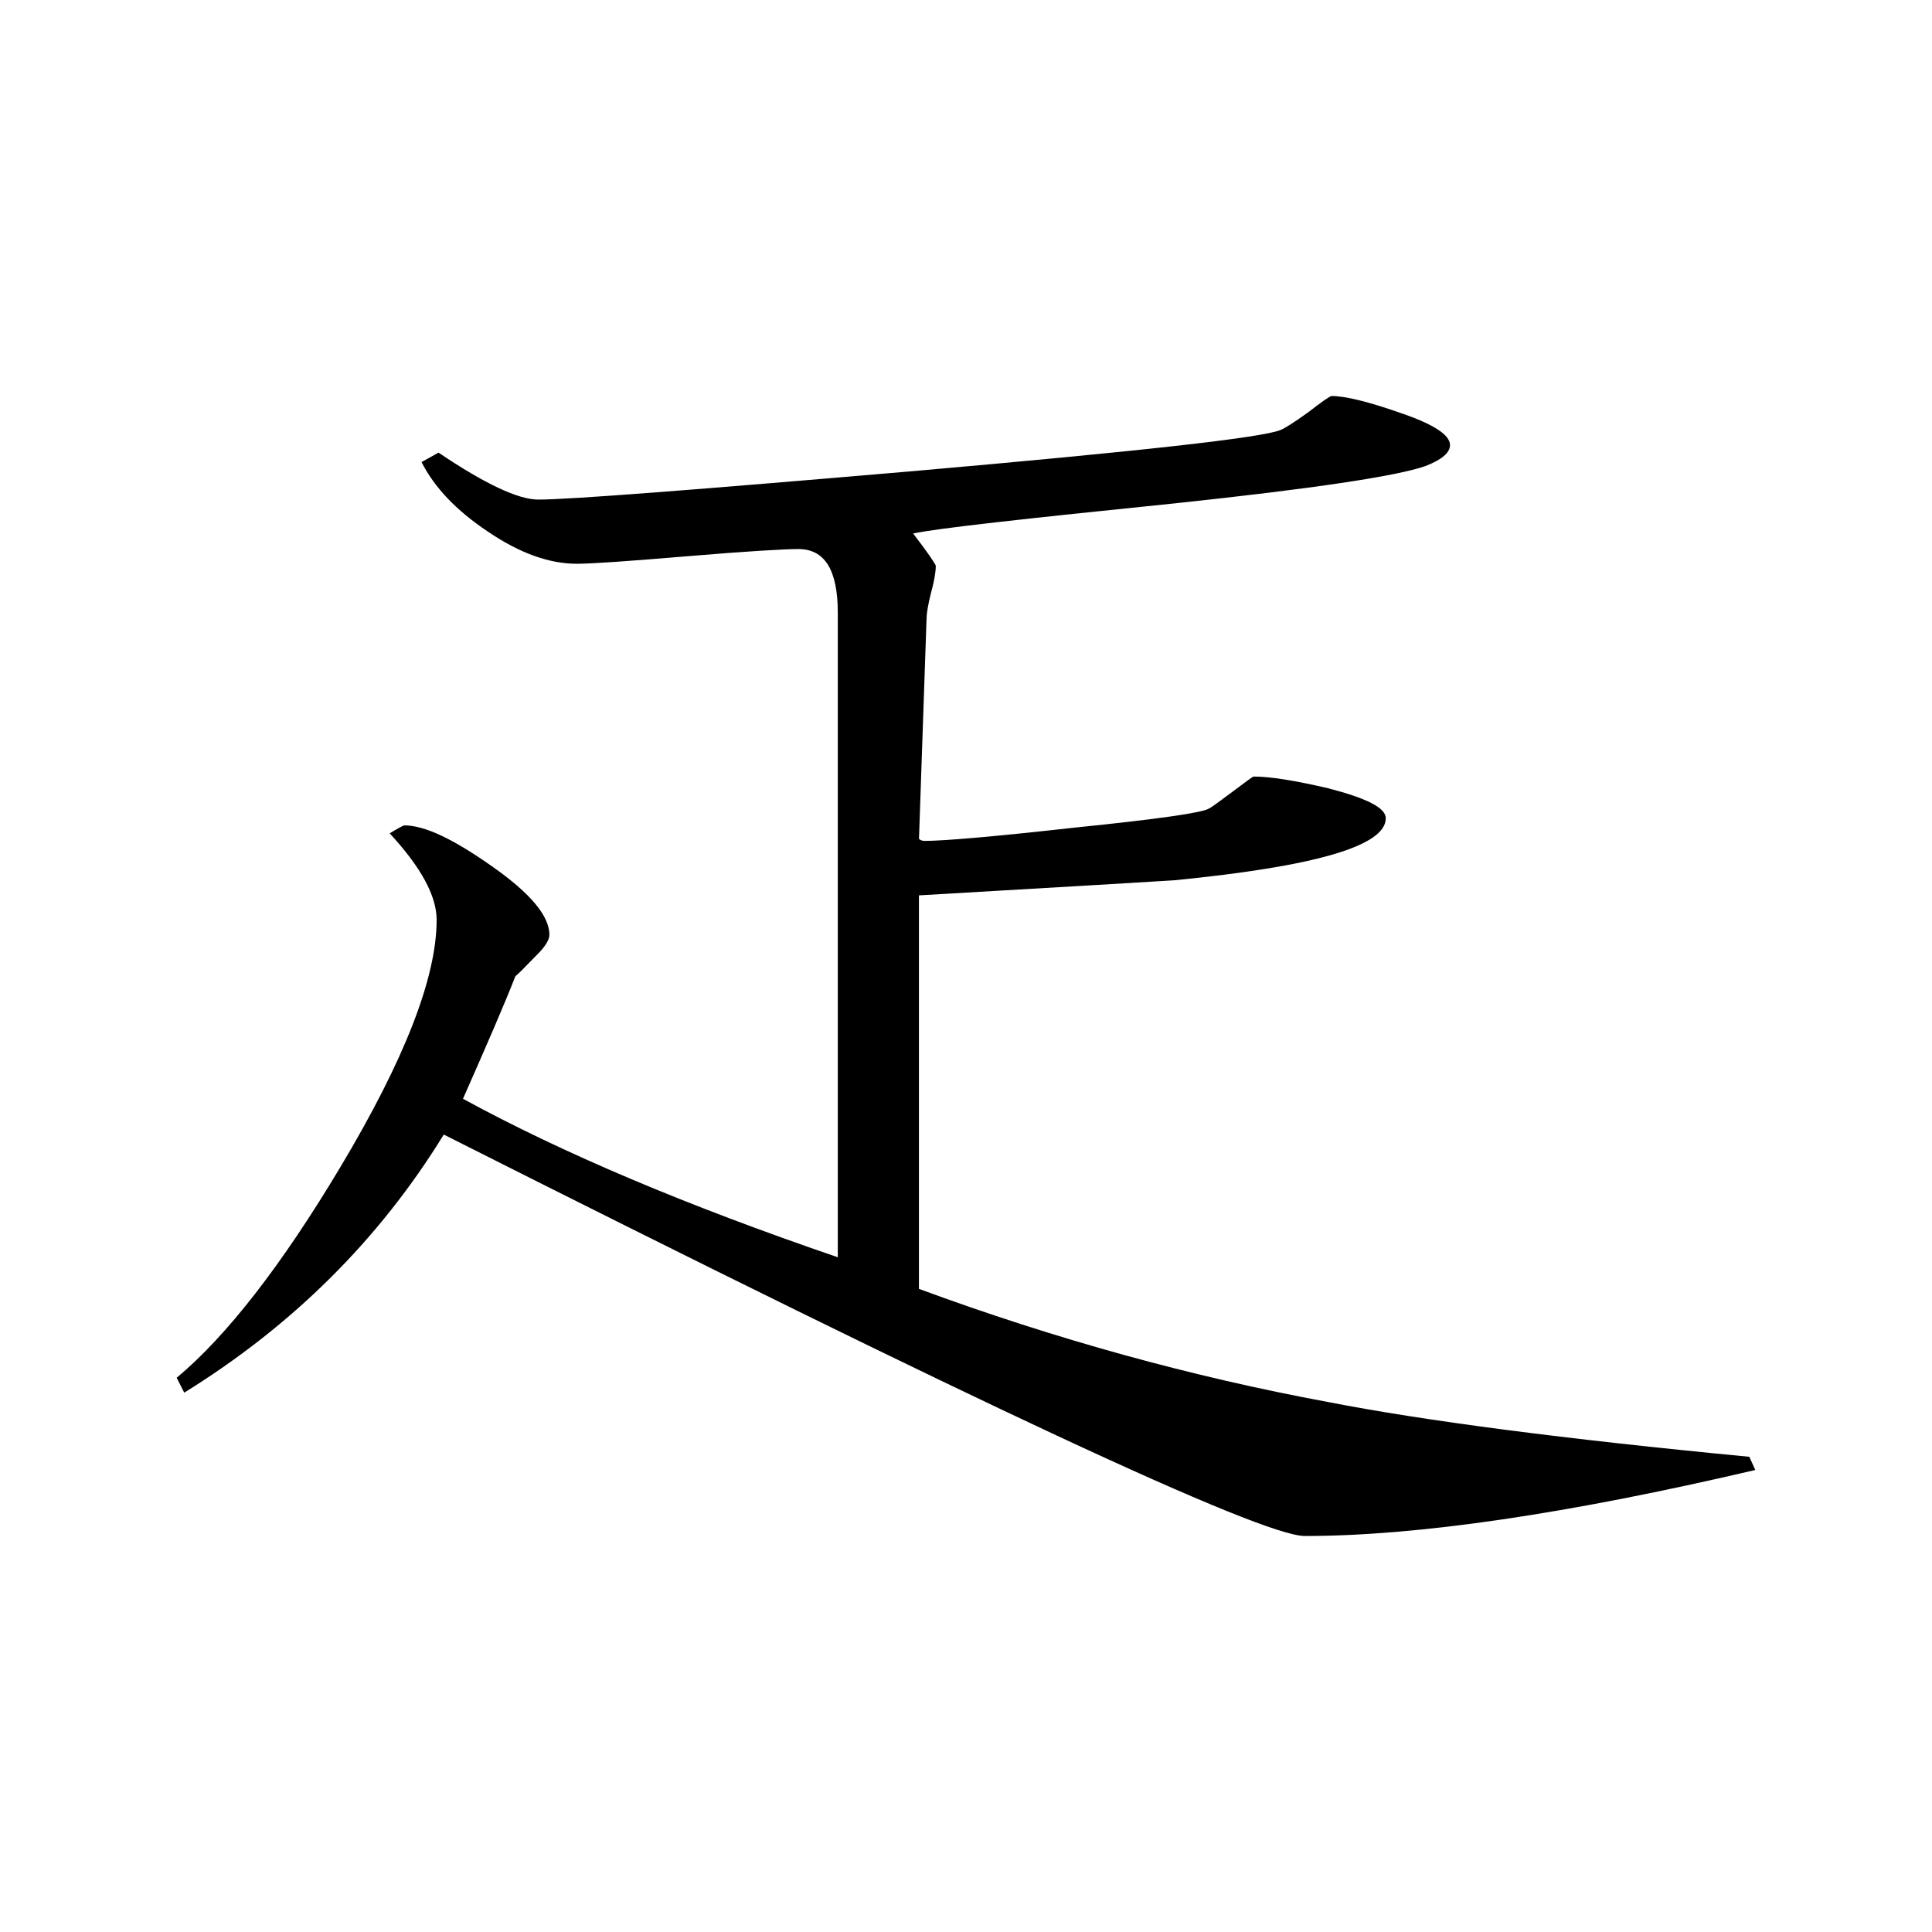
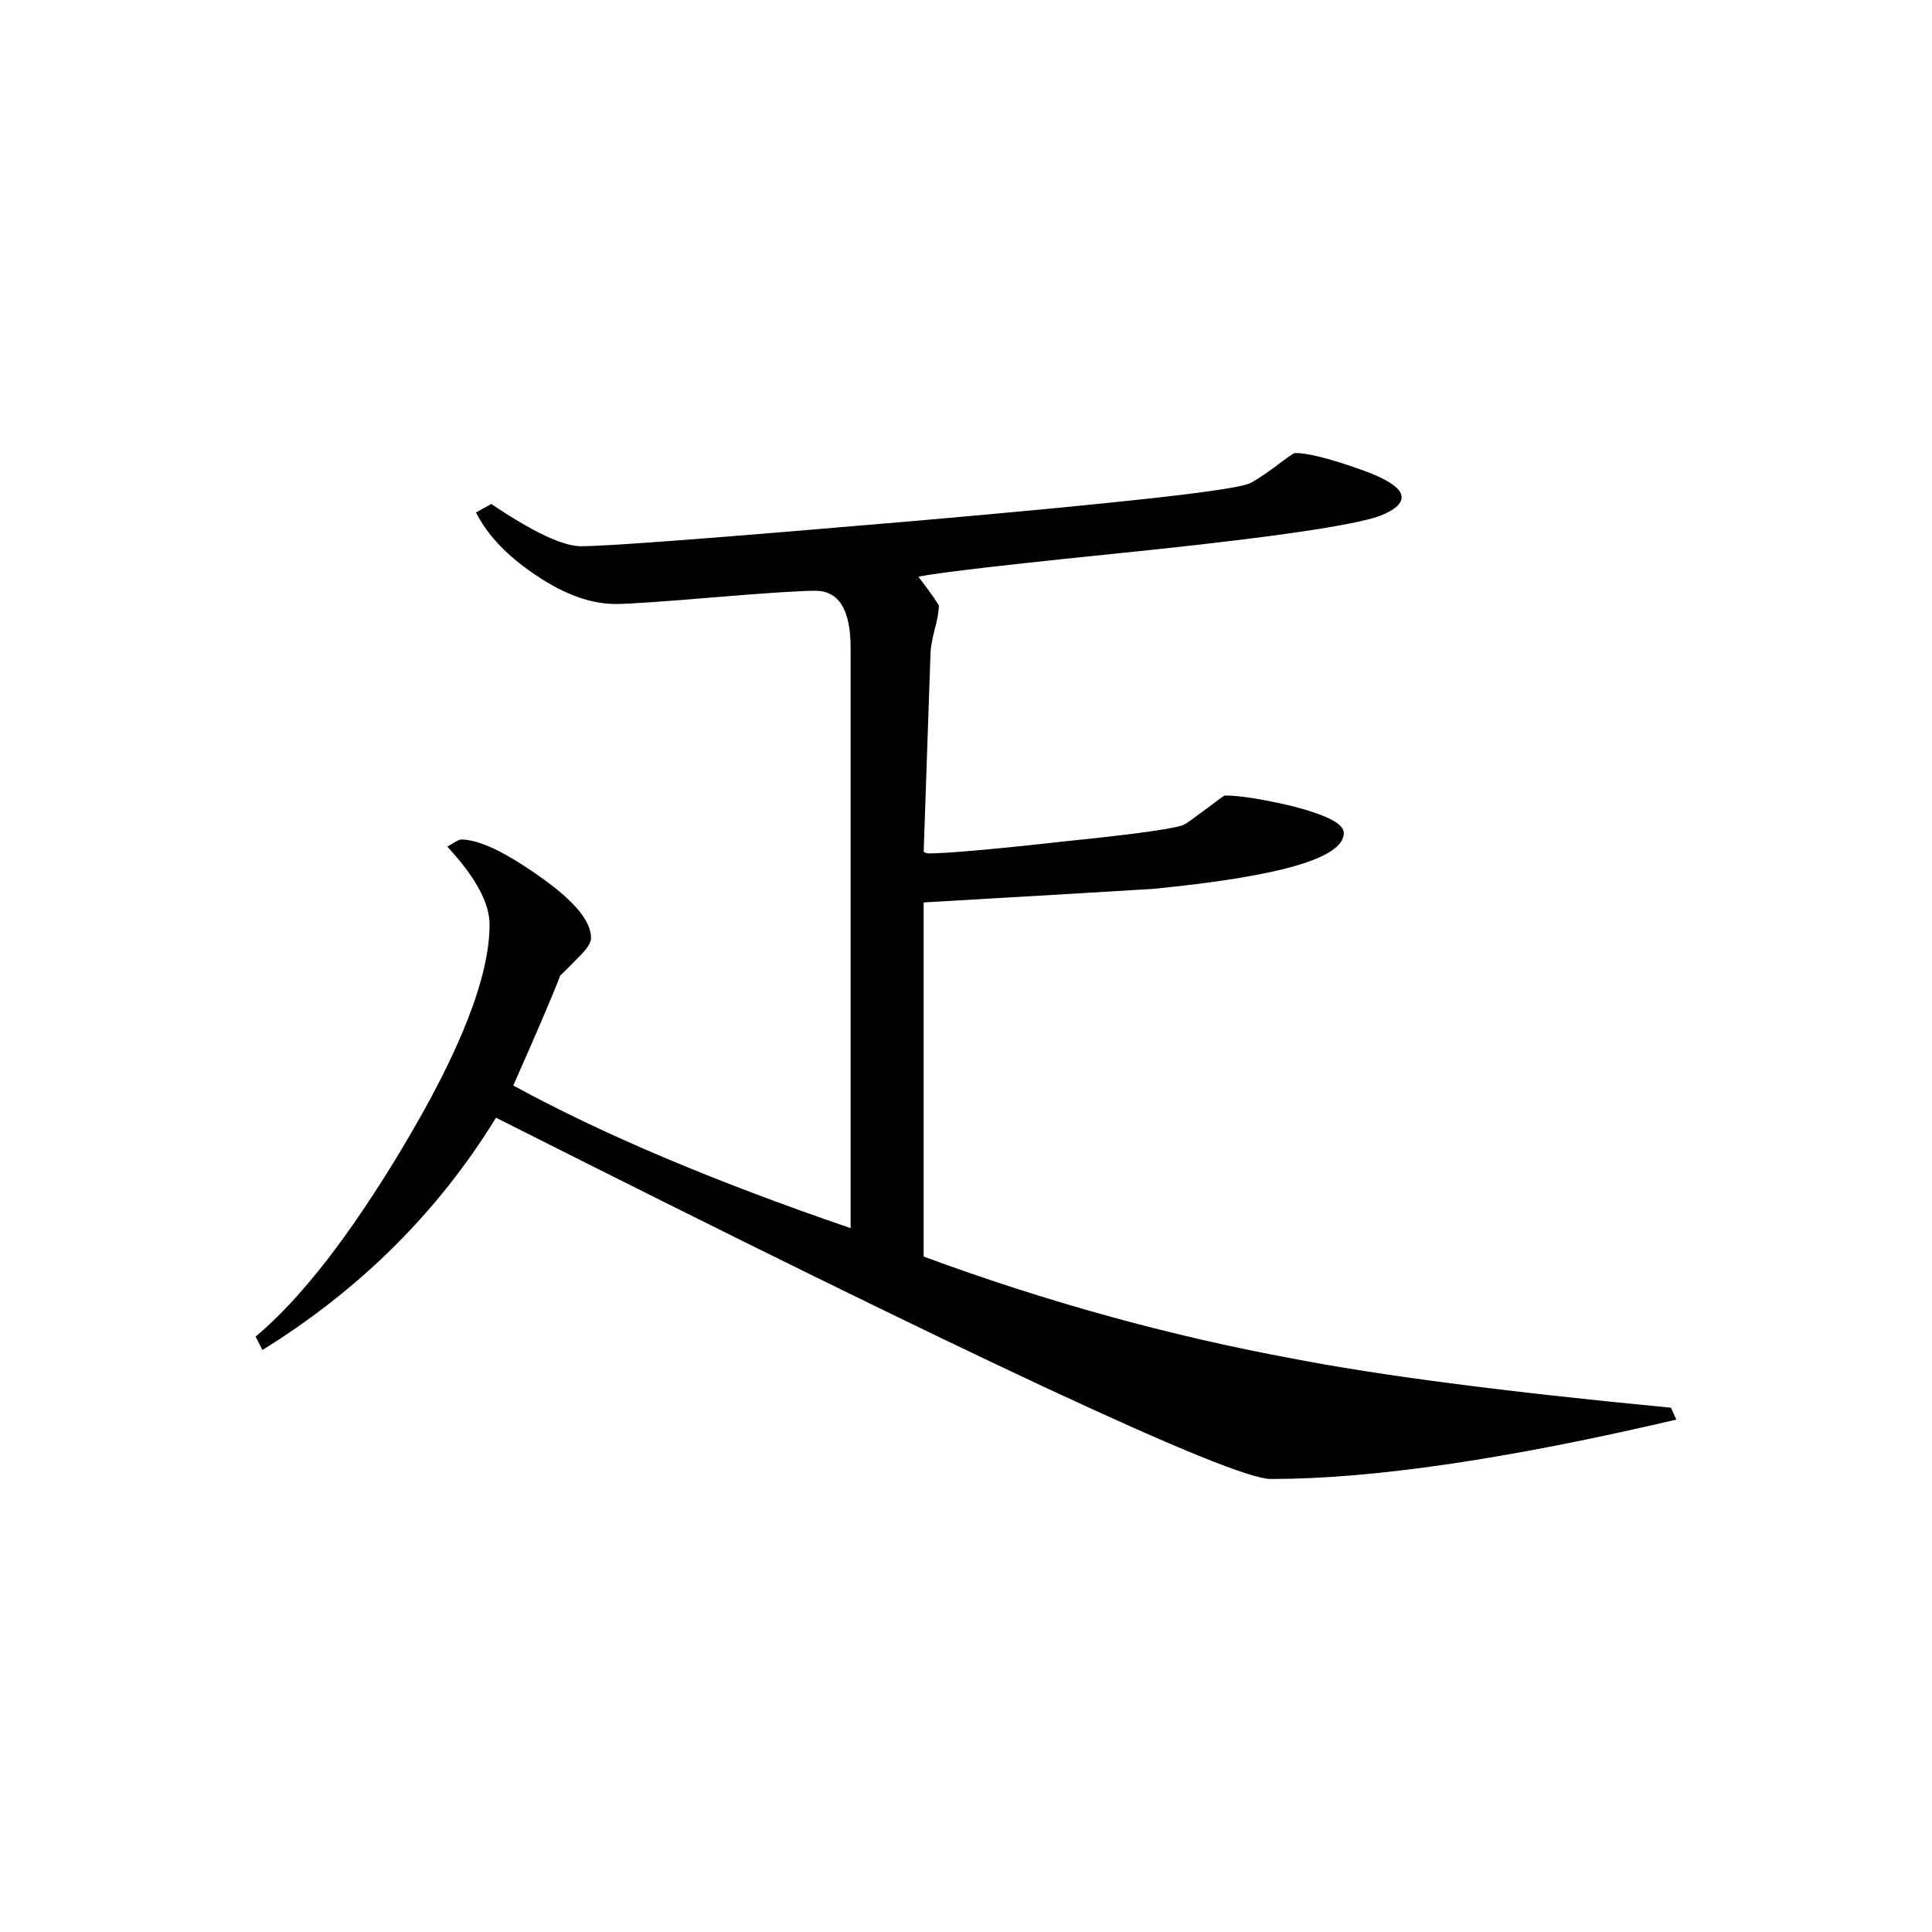
- <svg xmlns="http://www.w3.org/2000/svg" viewBox="2 2 36 36">
+ <svg xmlns="http://www.w3.org/2000/svg" viewBox="0 0 40 40">
  <path d="m34.707 29.391c-3.484.816-6.285 1.23-8.395 1.23-.812 0-6.16-2.496-16.043-7.48-1.207 1.965-2.828 3.566-4.836 4.809l-.141-.277c.93-.777 1.953-2.09 3.055-3.934 1.188-1.988 1.789-3.52 1.789-4.598 0-.449-.293-.984-.875-1.613.156-.094.254-.148.273-.148.383 0 .918.258 1.633.762.719.504 1.07.926 1.07 1.277 0 .094-.078.223-.242.383-.234.242-.359.367-.391.387-.203.52-.531 1.277-.977 2.285 1.844 1.008 4.172 1.992 6.984 2.953v-12.008c0-.797-.242-1.188-.734-1.188-.254 0-.941.039-2.062.133-1.117.094-1.801.141-2.066.141-.512 0-1.062-.195-1.656-.598-.594-.395-1.004-.832-1.238-1.297l.316-.176c.863.582 1.484.875 1.859.875.582 0 2.902-.18 6.949-.527 4.234-.371 6.531-.625 6.883-.77.062-.023.242-.133.512-.328.262-.203.41-.305.438-.305.254 0 .684.105 1.297.32.605.207.91.406.91.594 0 .141-.148.27-.457.391-.535.188-2.094.422-4.668.695-2.832.289-4.457.469-4.879.562.285.371.422.578.422.602 0 .113-.027.281-.09.508-.055.219-.082.383-.082.477l-.141 4.102c.02.023.059.039.105.039.348 0 1.285-.078 2.816-.25 1.543-.156 2.363-.277 2.48-.352.047-.02.191-.129.438-.312.25-.188.379-.285.398-.285.309 0 .766.074 1.375.215.73.188 1.086.367 1.086.562 0 .516-1.312.898-3.945 1.156-.348.023-1.941.117-4.754.281v7.332c2.551.941 5.098 1.641 7.625 2.109 1.785.348 4.406.691 7.848 1.02zm0 0" />
</svg>
